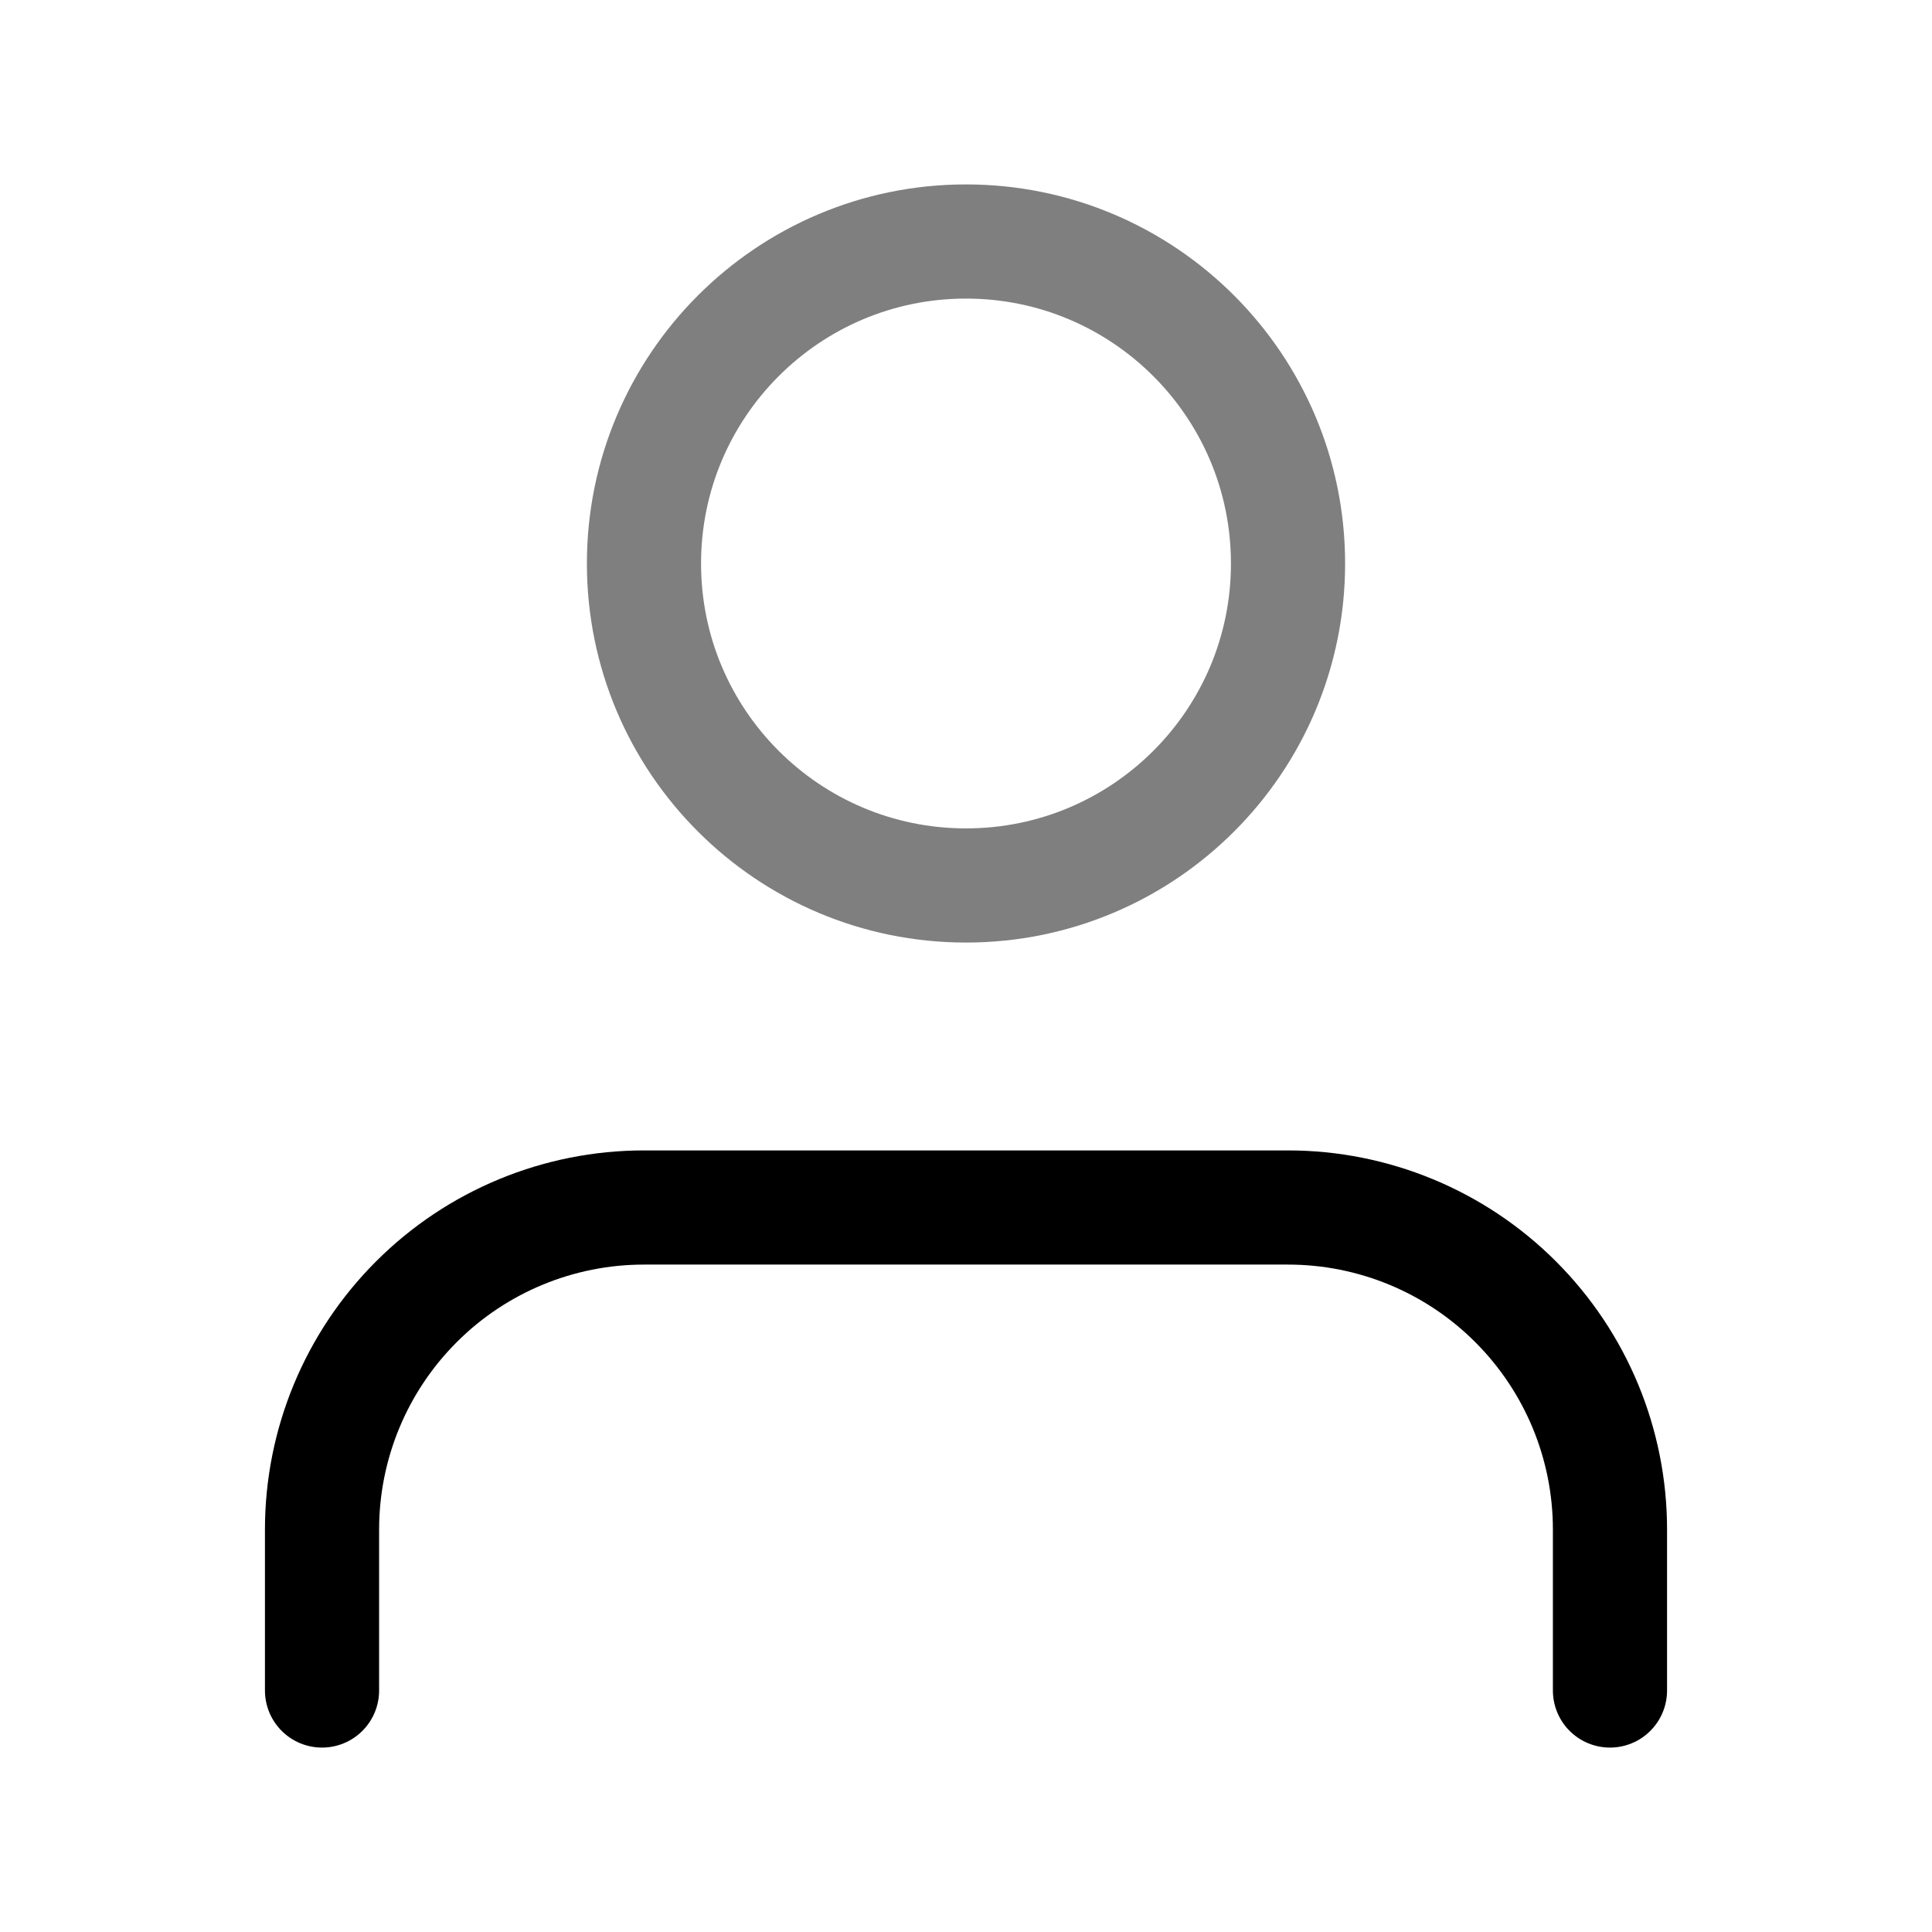
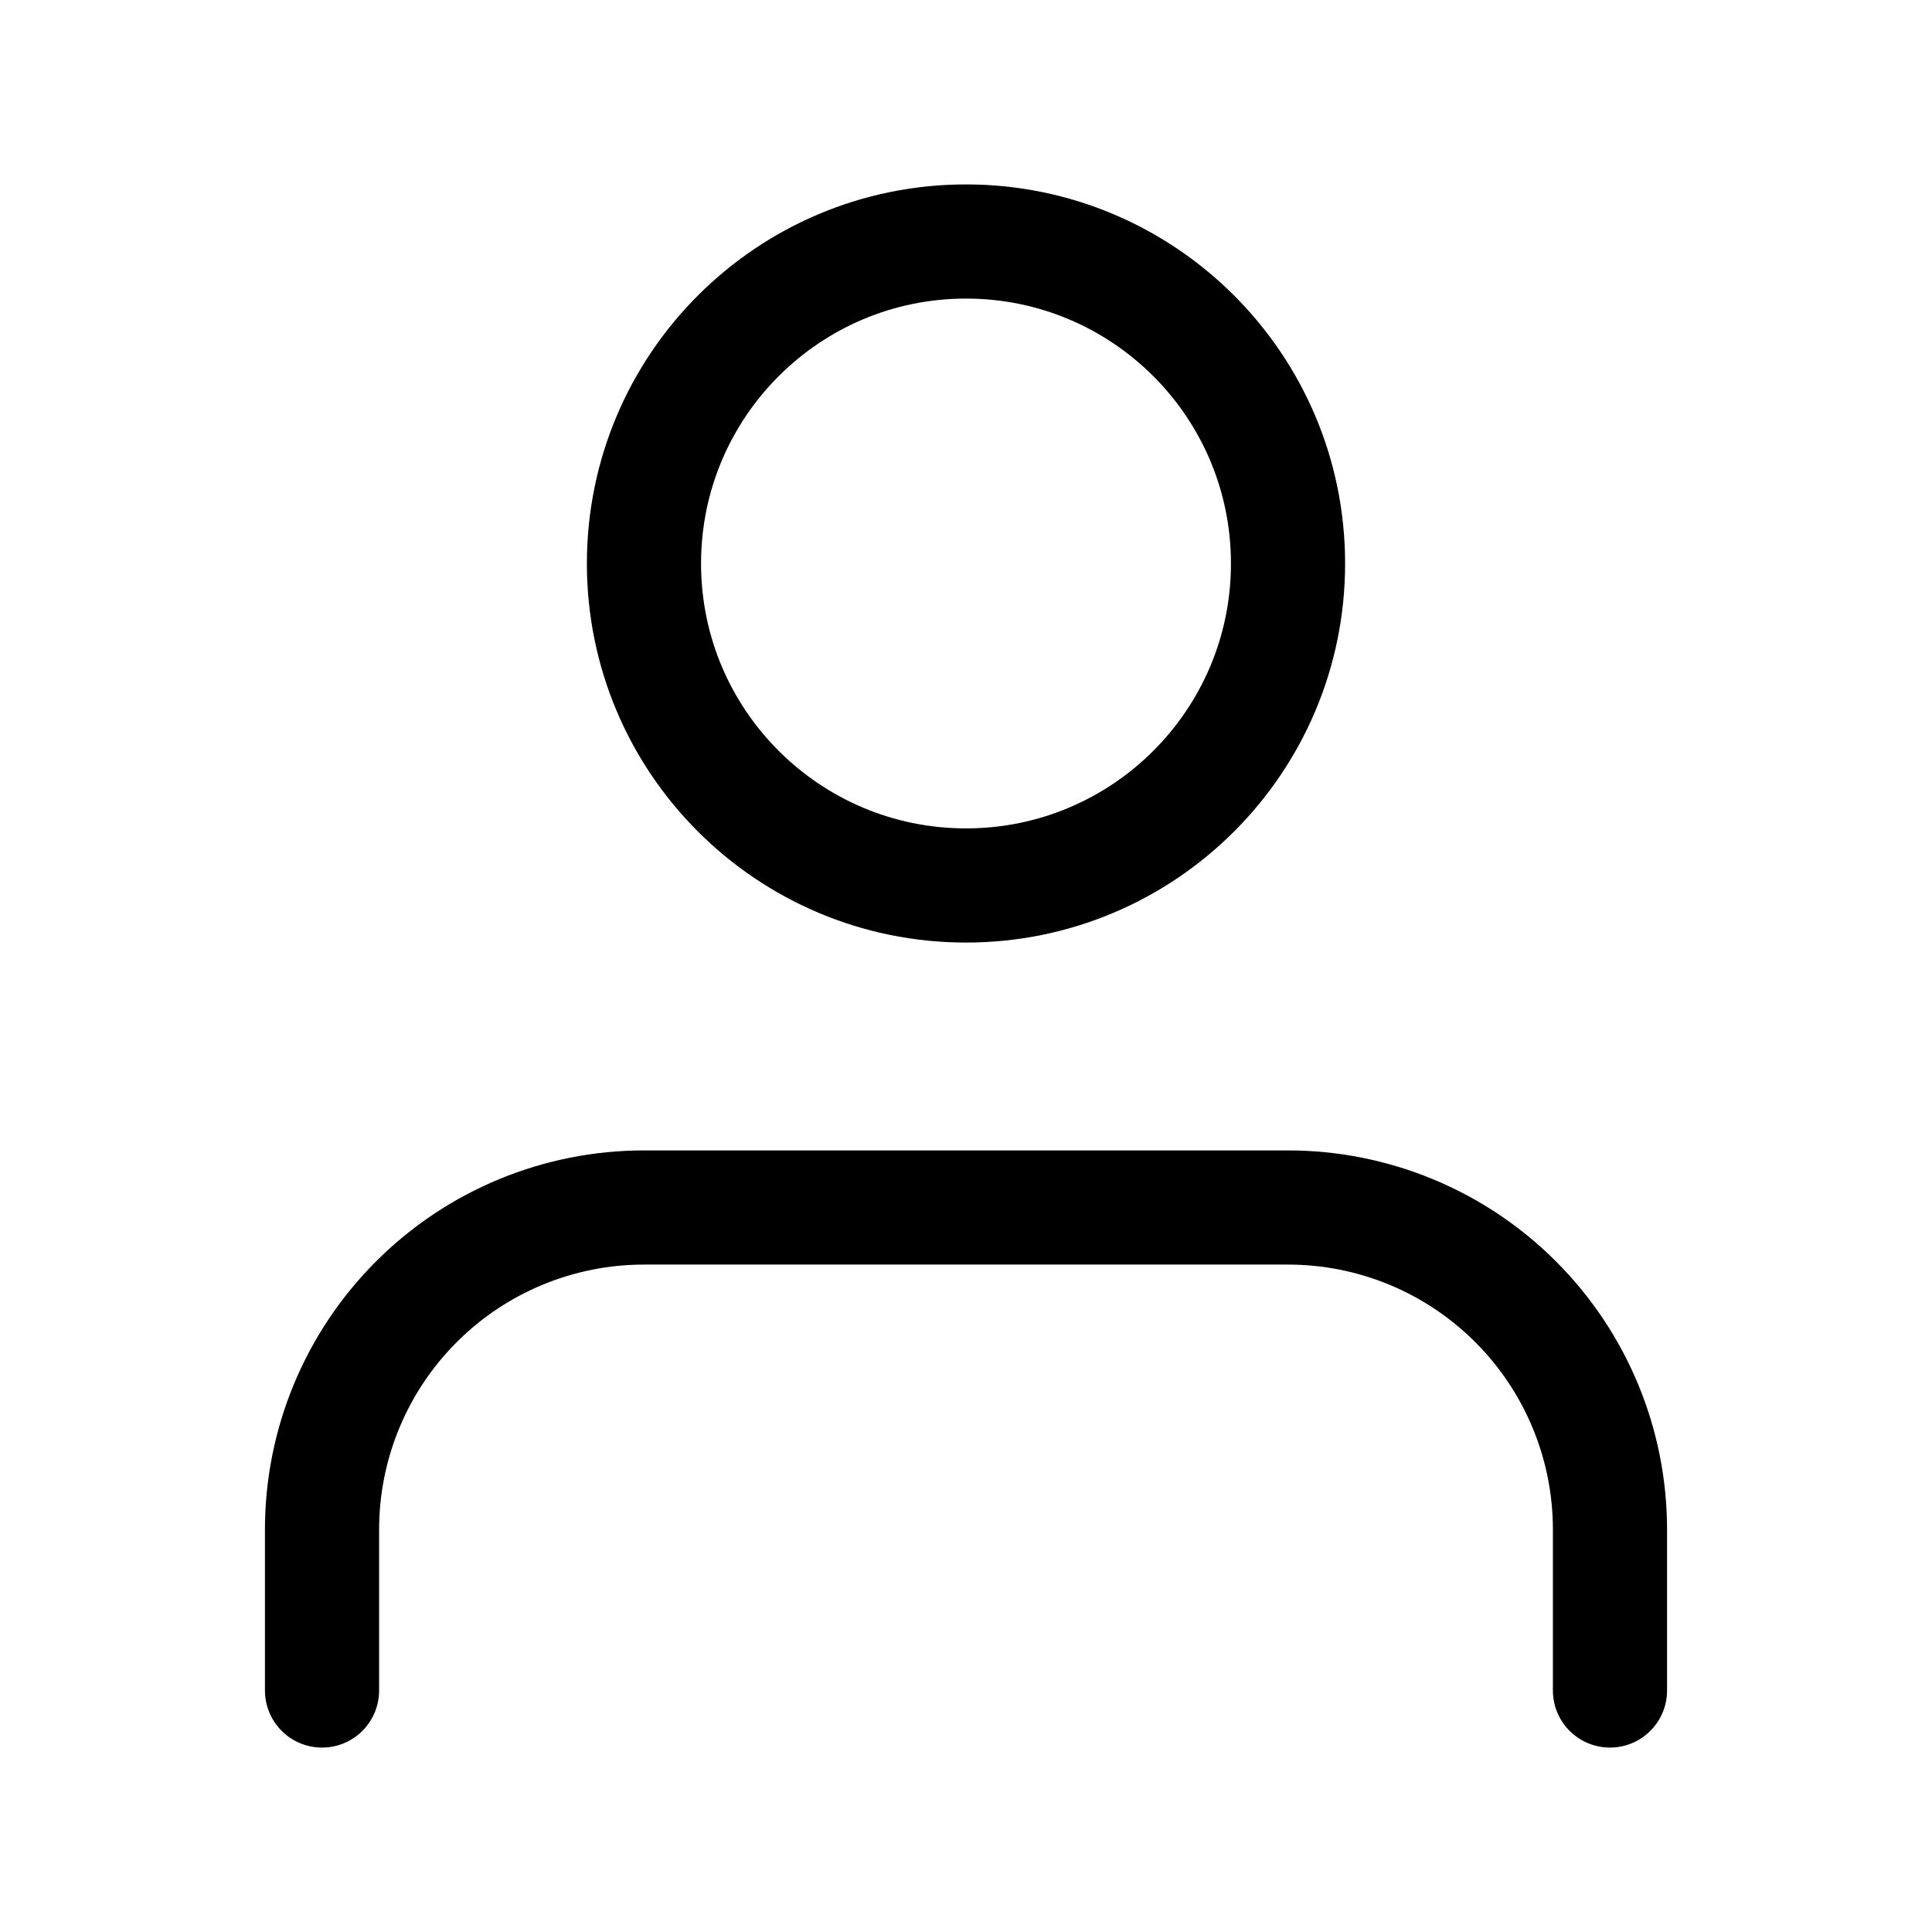
<svg xmlns="http://www.w3.org/2000/svg" width="22" height="22" viewBox="0 0 22 22" fill="none">
  <path d="M18.333 19.25V17.417C18.333 16.444 17.947 15.512 17.259 14.824C16.572 14.136 15.639 13.75 14.667 13.75H7.333C6.361 13.75 5.428 14.136 4.741 14.824C4.053 15.512 3.667 16.444 3.667 17.417V19.25" stroke="black" stroke-opacity="1" stroke-width="1.3" stroke-linecap="round" stroke-linejoin="round" />
-   <path d="M11 10.083C13.025 10.083 14.667 8.442 14.667 6.417C14.667 4.392 13.025 2.75 11 2.75C8.975 2.75 7.333 4.392 7.333 6.417C7.333 8.442 8.975 10.083 11 10.083Z" stroke="black" stroke-opacity="0.5" stroke-width="1.3" stroke-linecap="round" stroke-linejoin="round" />
+   <path d="M11 10.083C13.025 10.083 14.667 8.442 14.667 6.417C14.667 4.392 13.025 2.75 11 2.75C8.975 2.75 7.333 4.392 7.333 6.417C7.333 8.442 8.975 10.083 11 10.083Z" stroke="black" stroke-opacity="1" stroke-width="1.3" stroke-linecap="round" stroke-linejoin="round" />
</svg>
